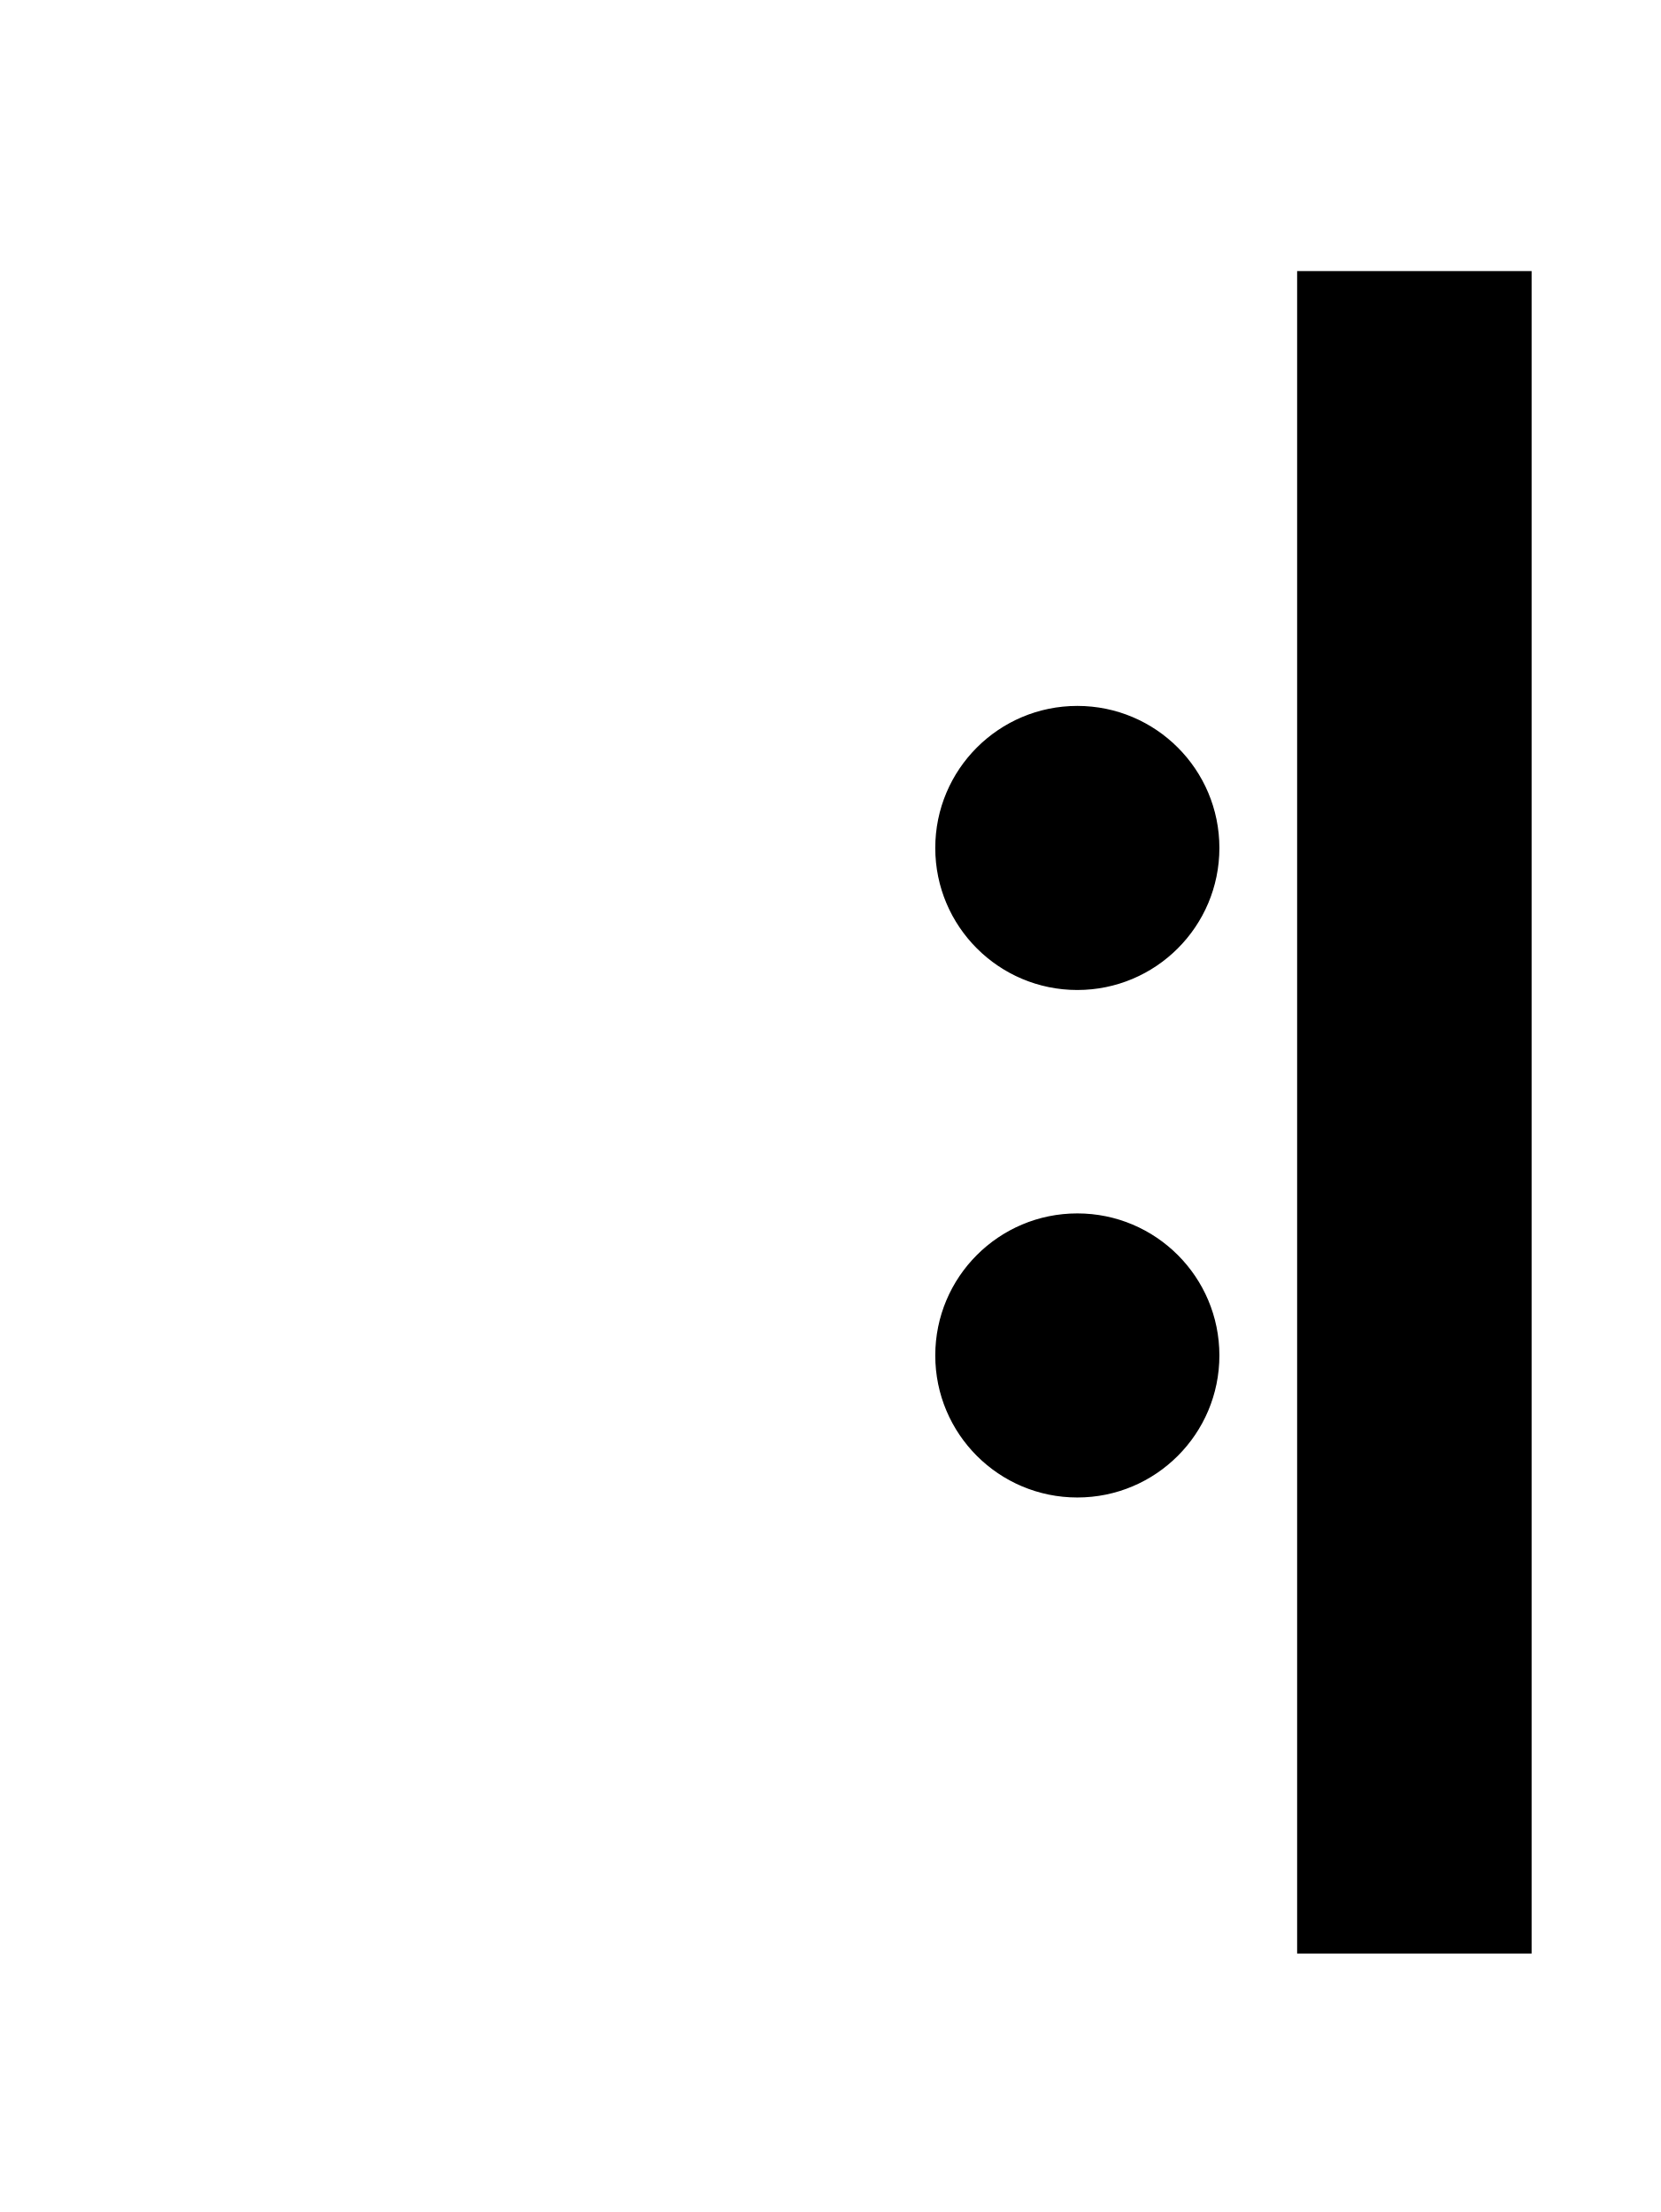
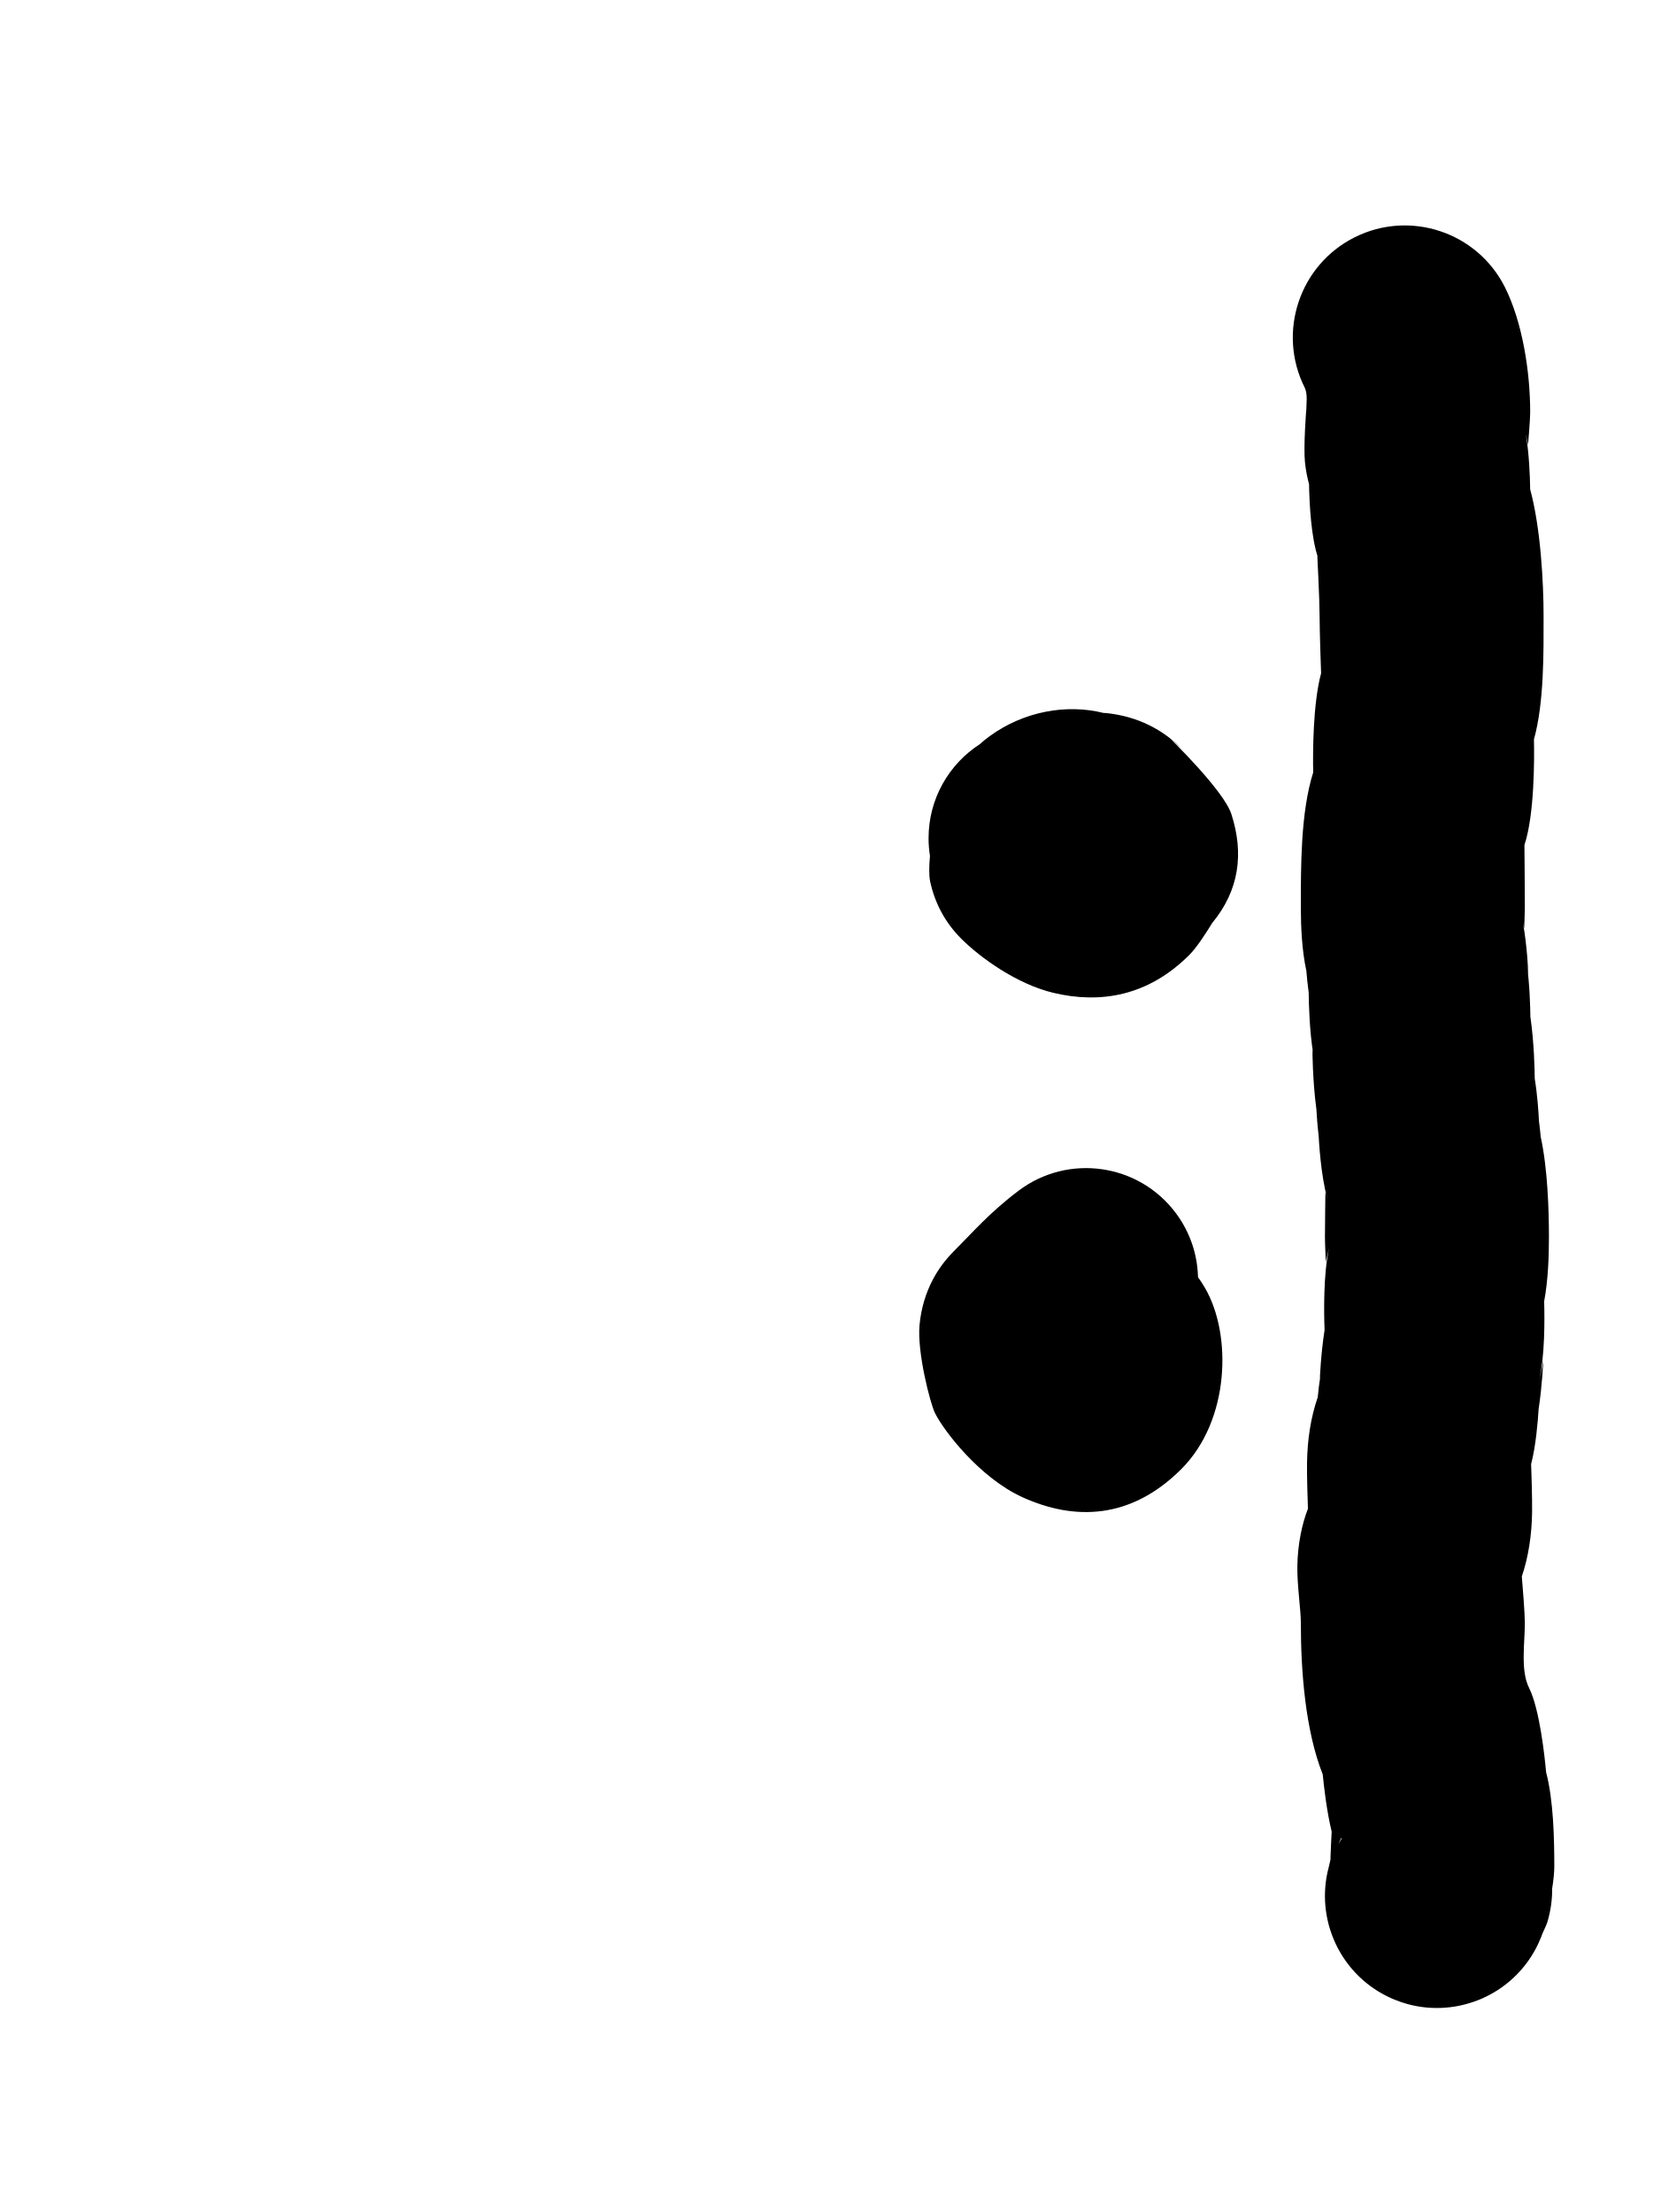
- <svg xmlns="http://www.w3.org/2000/svg" width="100%" height="100%" viewBox="0 0 301 401" version="1.1" xml:space="preserve" style="fill-rule:evenodd;clip-rule:evenodd;stroke-linecap:round;stroke-linejoin:round;">
-   <rect id="Artboard1" x="0" y="0" width="300.726" height="400.424" style="fill:none;" />
-   <path id="path2163" d="M195.275,220.721c13.807,-0 25,11.193 25,25c0,13.807 -11.193,25 -25,25c-13.807,-0 -25,-11.193 -25,-25c0,-13.807 11.193,-25 25,-25Z" style="fill-rule:nonzero;stroke:#000;stroke-width:1.5px;" />
-   <rect id="path2165" x="237.617" y="51.643" width="37.5" height="300" style="stroke:#000;stroke-width:5px;stroke-linecap:butt;stroke-linejoin:miter;" />
-   <path id="path3160" d="M195.275,128.721c13.807,-0 25,11.193 25,25c0,13.807 -11.193,25 -25,25c-13.807,-0 -25,-11.193 -25,-25c0,-13.807 11.193,-25 25,-25Z" style="fill-rule:nonzero;stroke:#000;stroke-width:1.5px;" />
+ <svg xmlns="http://www.w3.org/2000/svg" width="100%" height="100%" viewBox="0 0 301 401" version="1.1" xml:space="preserve" style="fill-rule:evenodd;clip-rule:evenodd;stroke-linejoin:round;stroke-miterlimit:2;">
+   <path d="M177.602,134.905c-5.591,3.612 -9.292,9.901 -9.292,17.048c0,1.092 0.086,2.165 0.255,3.209c-0.167,1.843 -0.202,3.562 0.042,4.682c0.888,4.064 2.817,7.515 5.648,10.347c3.35,3.35 10.004,8.206 16.695,9.798c8.475,2.018 17.143,0.608 24.636,-6.885c1.305,-1.305 3.026,-3.955 4.127,-5.768c4.88,-5.891 5.808,-12.579 3.483,-19.755c-1.39,-4.291 -11.055,-13.654 -11.055,-13.654c0,0 1.654,1.395 1.989,1.73c-3.328,-3.328 -7.832,-5.796 -13.638,-6.393l-0.477,-0.022c-6.722,-1.668 -14.422,-0.291 -20.621,4.204c-0.631,0.458 -1.231,0.942 -1.792,1.459Zm-7.843,12.373l0.015,-0.044l0.202,-1.002l-0.217,1.046Z" />
+   <path d="M217.148,231.527c-0.096,-4.07 -1.418,-8.149 -4.045,-11.651c-6.723,-8.963 -19.457,-10.783 -28.42,-4.06c-5.292,3.968 -8.499,7.724 -11.884,11.109c-2.517,2.517 -5.525,6.86 -6.127,13.291c-0.46,4.913 1.94,14.229 2.81,15.968c1.649,3.299 8.161,11.742 15.84,15.234c9.377,4.265 19.609,4.095 28.808,-5.104c8.794,-8.794 9.19,-24.329 4.33,-32.754c-0.411,-0.713 -0.845,-1.392 -1.312,-2.033Z" />
+   <path d="M237.274,87.753c0.065,3.604 0.38,9.777 1.652,13.406l-0.151,-0.406c0,0 0.413,8.048 0.413,10.906c0,2.836 0.249,9.771 0.272,10.398c-1.5,5.531 -1.503,14.514 -1.434,17.973c-2.287,7.273 -2.236,17.085 -2.236,24.545c0,3.501 0.197,7.715 0.999,11.433c0.094,1.162 0.23,2.536 0.424,3.939c0.012,1.701 0.123,6.92 0.845,11.244c-0.11,-0.56 -0.17,-0.927 -0.17,-0.927c0,0 0.013,5.6 0.72,10.828c0.055,1.065 0.179,2.877 0.414,4.861c0.02,0.435 0.355,7.175 1.596,11.415l-0.379,-1.228c0,0 -0.08,6.028 -0.08,8.148c0,1.319 0.16,4.446 0.16,4.446c0,0 0.253,-1.252 0.615,-2.594c-1.087,4.725 -0.963,11.936 -0.845,14.996c-0.686,4.371 -0.855,8.852 -0.855,8.852l0.094,-0.525c-0.21,1.304 -0.364,2.628 -0.476,3.826c-1.263,3.668 -1.88,7.68 -1.941,11.899c-0.035,2.396 0.109,6.81 0.164,8.32c-1.069,2.769 -1.833,6.284 -1.916,10.255c-0.074,3.519 0.631,8.029 0.631,10.433c0,8.771 0.807,19.494 3.968,27.477c0.211,2.204 0.719,6.652 1.618,10.375l-0.114,2.29c-0.031,0.735 -0.061,1.469 -0.091,2.203l-0.013,0.591l-0.272,1.2l0,0.002l-0.043,0.144l-0.166,0.689l-0.021,0.082l-0.004,0.02l-0.045,0.188l-0.106,0.563l-0.03,0.148l-0.009,0.057l-0.041,0.216l-0.061,0.444l-0.032,0.203l-0.012,0.113l-0.031,0.226l-0.03,0.336l-0.026,0.243l-0.012,0.19l-0.019,0.218l-0.009,0.241l-0.017,0.268l-0.005,0.285l-0.007,0.192l0.001,0.159l-0.004,0.277l0.011,0.402l0.002,0.146l0.005,0.089l0.007,0.271l0.041,0.55l0.004,0.069l0.003,0.03c0.186,2.272 0.758,4.48 1.669,6.534l0.009,0.023l0.024,0.05l0.233,0.512l0.128,0.252l0.032,0.068l0.055,0.103l0.189,0.372l0.153,0.272l0.062,0.115l0.072,0.122l0.151,0.268l0.18,0.288l0.097,0.163l0.079,0.12l0.117,0.186l0.207,0.302l0.139,0.21l0.076,0.104l0.084,0.121l0.236,0.314l0.186,0.253l0.065,0.08l0.051,0.068l0.268,0.325l0.238,0.293l0.045,0.05l0.02,0.024l0.315,0.349l0.282,0.315l0.291,0.294l0.348,0.352l0.017,0.016l0.045,0.045l0.284,0.26l0.318,0.294l0.06,0.052l0.077,0.069l0.254,0.211l0.302,0.256l0.113,0.087l0.107,0.088l0.22,0.164l0.283,0.219l0.175,0.122l0.136,0.102l0.183,0.123l0.258,0.18l0.246,0.157l0.164,0.11l0.147,0.088l0.222,0.141l0.327,0.188l0.19,0.114l0.115,0.061l0.175,0.1l0.41,0.211l0.222,0.118l0.087,0.041l0.115,0.059l0.459,0.21l0.285,0.133l0.066,0.027l0.05,0.023l0.452,0.182c0.628,0.259 1.264,0.477 1.906,0.66l0.295,0.089l0.032,0.008l0.095,0.028l0.458,0.11l0.312,0.078l0.074,0.015l0.135,0.033l0.386,0.073l0.304,0.061l0.125,0.02l0.169,0.032l0.319,0.044l0.29,0.045l0.181,0.02l0.197,0.027l0.255,0.022l0.27,0.03l0.249,0.016l0.213,0.019l0.194,0.007l0.248,0.016l0.331,0.007l0.213,0.008l0.137,-0.001l0.22,0.004l0.438,-0.011l0.188,-0.002l0.083,-0.005l0.19,-0.004l0.592,-0.041l0.114,-0.007l0.033,-0.004c1.936,-0.16 3.836,-0.601 5.639,-1.299l0.014,-0.005l0.026,-0.011l0.517,-0.204l0.321,-0.144l0.037,-0.015l0.045,-0.021l0.412,-0.184l0.367,-0.184l0.058,-0.027l0.052,-0.028l0.323,-0.161l0.409,-0.228l0.078,-0.042l0.051,-0.03l0.244,-0.136l0.45,-0.277l0.096,-0.057l0.043,-0.029l0.174,-0.107l0.492,-0.334l0.109,-0.072l0.032,-0.024l0.111,-0.075l0.544,-0.406l0.105,-0.077l0.018,-0.015l0.056,-0.042l0.665,-0.543l0.027,-0.023l0.002,-0.001c0.238,-0.204 0.472,-0.414 0.701,-0.629l0.035,-0.031l0.298,-0.296l0.302,-0.296l0.035,-0.037l0.072,-0.072l0.303,-0.331l0.216,-0.232l0.051,-0.061l0.106,-0.115l0.268,-0.325l0.173,-0.203l0.068,-0.088l0.132,-0.161l0.224,-0.3l0.145,-0.187l0.087,-0.123l0.151,-0.203l0.176,-0.263l0.125,-0.178l0.11,-0.173l0.159,-0.237l0.128,-0.214l0.111,-0.174l0.026,-0.054c0.271,-0.439 0.521,-0.896 0.756,-1.366c0.361,-0.721 0.977,-2.252 0.977,-2.252l-0.147,0.276c0.5,-1.069 0.946,-2.076 1.058,-2.468c0.635,-2.208 0.859,-4.2 0.836,-5.954c0.23,-1.464 0.39,-2.907 0.39,-4.021c0,-4.904 -0.135,-12.007 -1.487,-17.099c-0.22,-2.5 -1.136,-11.388 -3.083,-15.282c-1.583,-3.165 -0.77,-8.017 -0.77,-11.797c0,-1.66 -0.361,-6.234 -0.545,-8.407c1.209,-3.594 1.798,-7.512 1.86,-11.622c0.04,-2.703 -0.147,-7.949 -0.178,-8.76c0.863,-3.27 1.227,-7.733 1.363,-9.989c0.665,-4.314 0.837,-8.706 0.837,-8.706c0,-0 -0.291,1.781 -0.741,3.525c1.029,-4.348 1.005,-10.899 0.906,-14.319c0.719,-3.846 0.867,-8.162 0.867,-11.63c0,-4.772 -0.221,-12.383 -1.489,-18.18c-0.081,-0.874 -0.187,-1.87 -0.324,-2.905c-0.062,-1.386 -0.26,-4.597 -0.762,-7.682c-0.007,-1.155 -0.091,-6.424 -0.789,-11.206c-0.019,-1.785 -0.132,-5.877 -0.647,-9.639c0.186,1.136 0.275,1.949 0.275,1.949c0,-0 -0.18,-5.167 -1.011,-9.51c0.163,0.721 0.259,1.226 0.259,1.226c0,-0 0.119,-2.624 0.119,-3.766c0,-3.232 -0.065,-10.5 -0.073,-11.383c1.831,-5.506 1.803,-15.652 1.725,-19.157c1.867,-6.695 1.746,-15.905 1.746,-22.376c0,-6.059 -0.527,-15.922 -2.431,-22.955c-0.037,-2.568 -0.204,-6.54 -0.777,-9.957c0.239,1.066 0.391,1.869 0.391,1.869c0,-0 0.39,-4.494 0.39,-5.853c0,-7.416 -1.412,-16.356 -4.57,-22.672c-5.011,-10.021 -17.215,-14.089 -27.236,-9.078c-10.021,5.01 -14.089,17.214 -9.078,27.235c0.618,1.235 0.284,3.064 0.284,4.515c0,-0.162 0.012,-0.53 0.012,-0.53c0,-0 -0.537,6.735 -0.235,9.585c0.149,1.406 0.403,2.721 0.736,3.935Zm5.331,246.59l0.594,-1.079l-0.114,-0.049l-0.48,1.128Zm34.81,-72.919l-0.255,0.585c0.089,-0.177 0.175,-0.374 0.255,-0.585Zm-35.816,-26.295l0.218,-0.5c-0.075,0.151 -0.149,0.318 -0.218,0.5Zm-1.012,-21.778c0.081,0.216 0.169,0.416 0.259,0.597l-0.259,-0.597Zm-0.508,-5.886c0.088,0.239 0.183,0.459 0.282,0.657l-0.282,-0.657Zm37.792,-5.828c-0.073,-0.181 -0.148,-0.351 -0.226,-0.506l0.226,0.506Zm-0.468,-5.291c-0.077,-0.201 -0.159,-0.387 -0.243,-0.555l0.243,0.555Zm-38.719,-10.091c0.07,0.184 0.144,0.354 0.22,0.506l-0.22,-0.506Zm36.826,-16.966c-0.091,-0.249 -0.189,-0.479 -0.292,-0.685l0.292,0.685Z" />
</svg>
